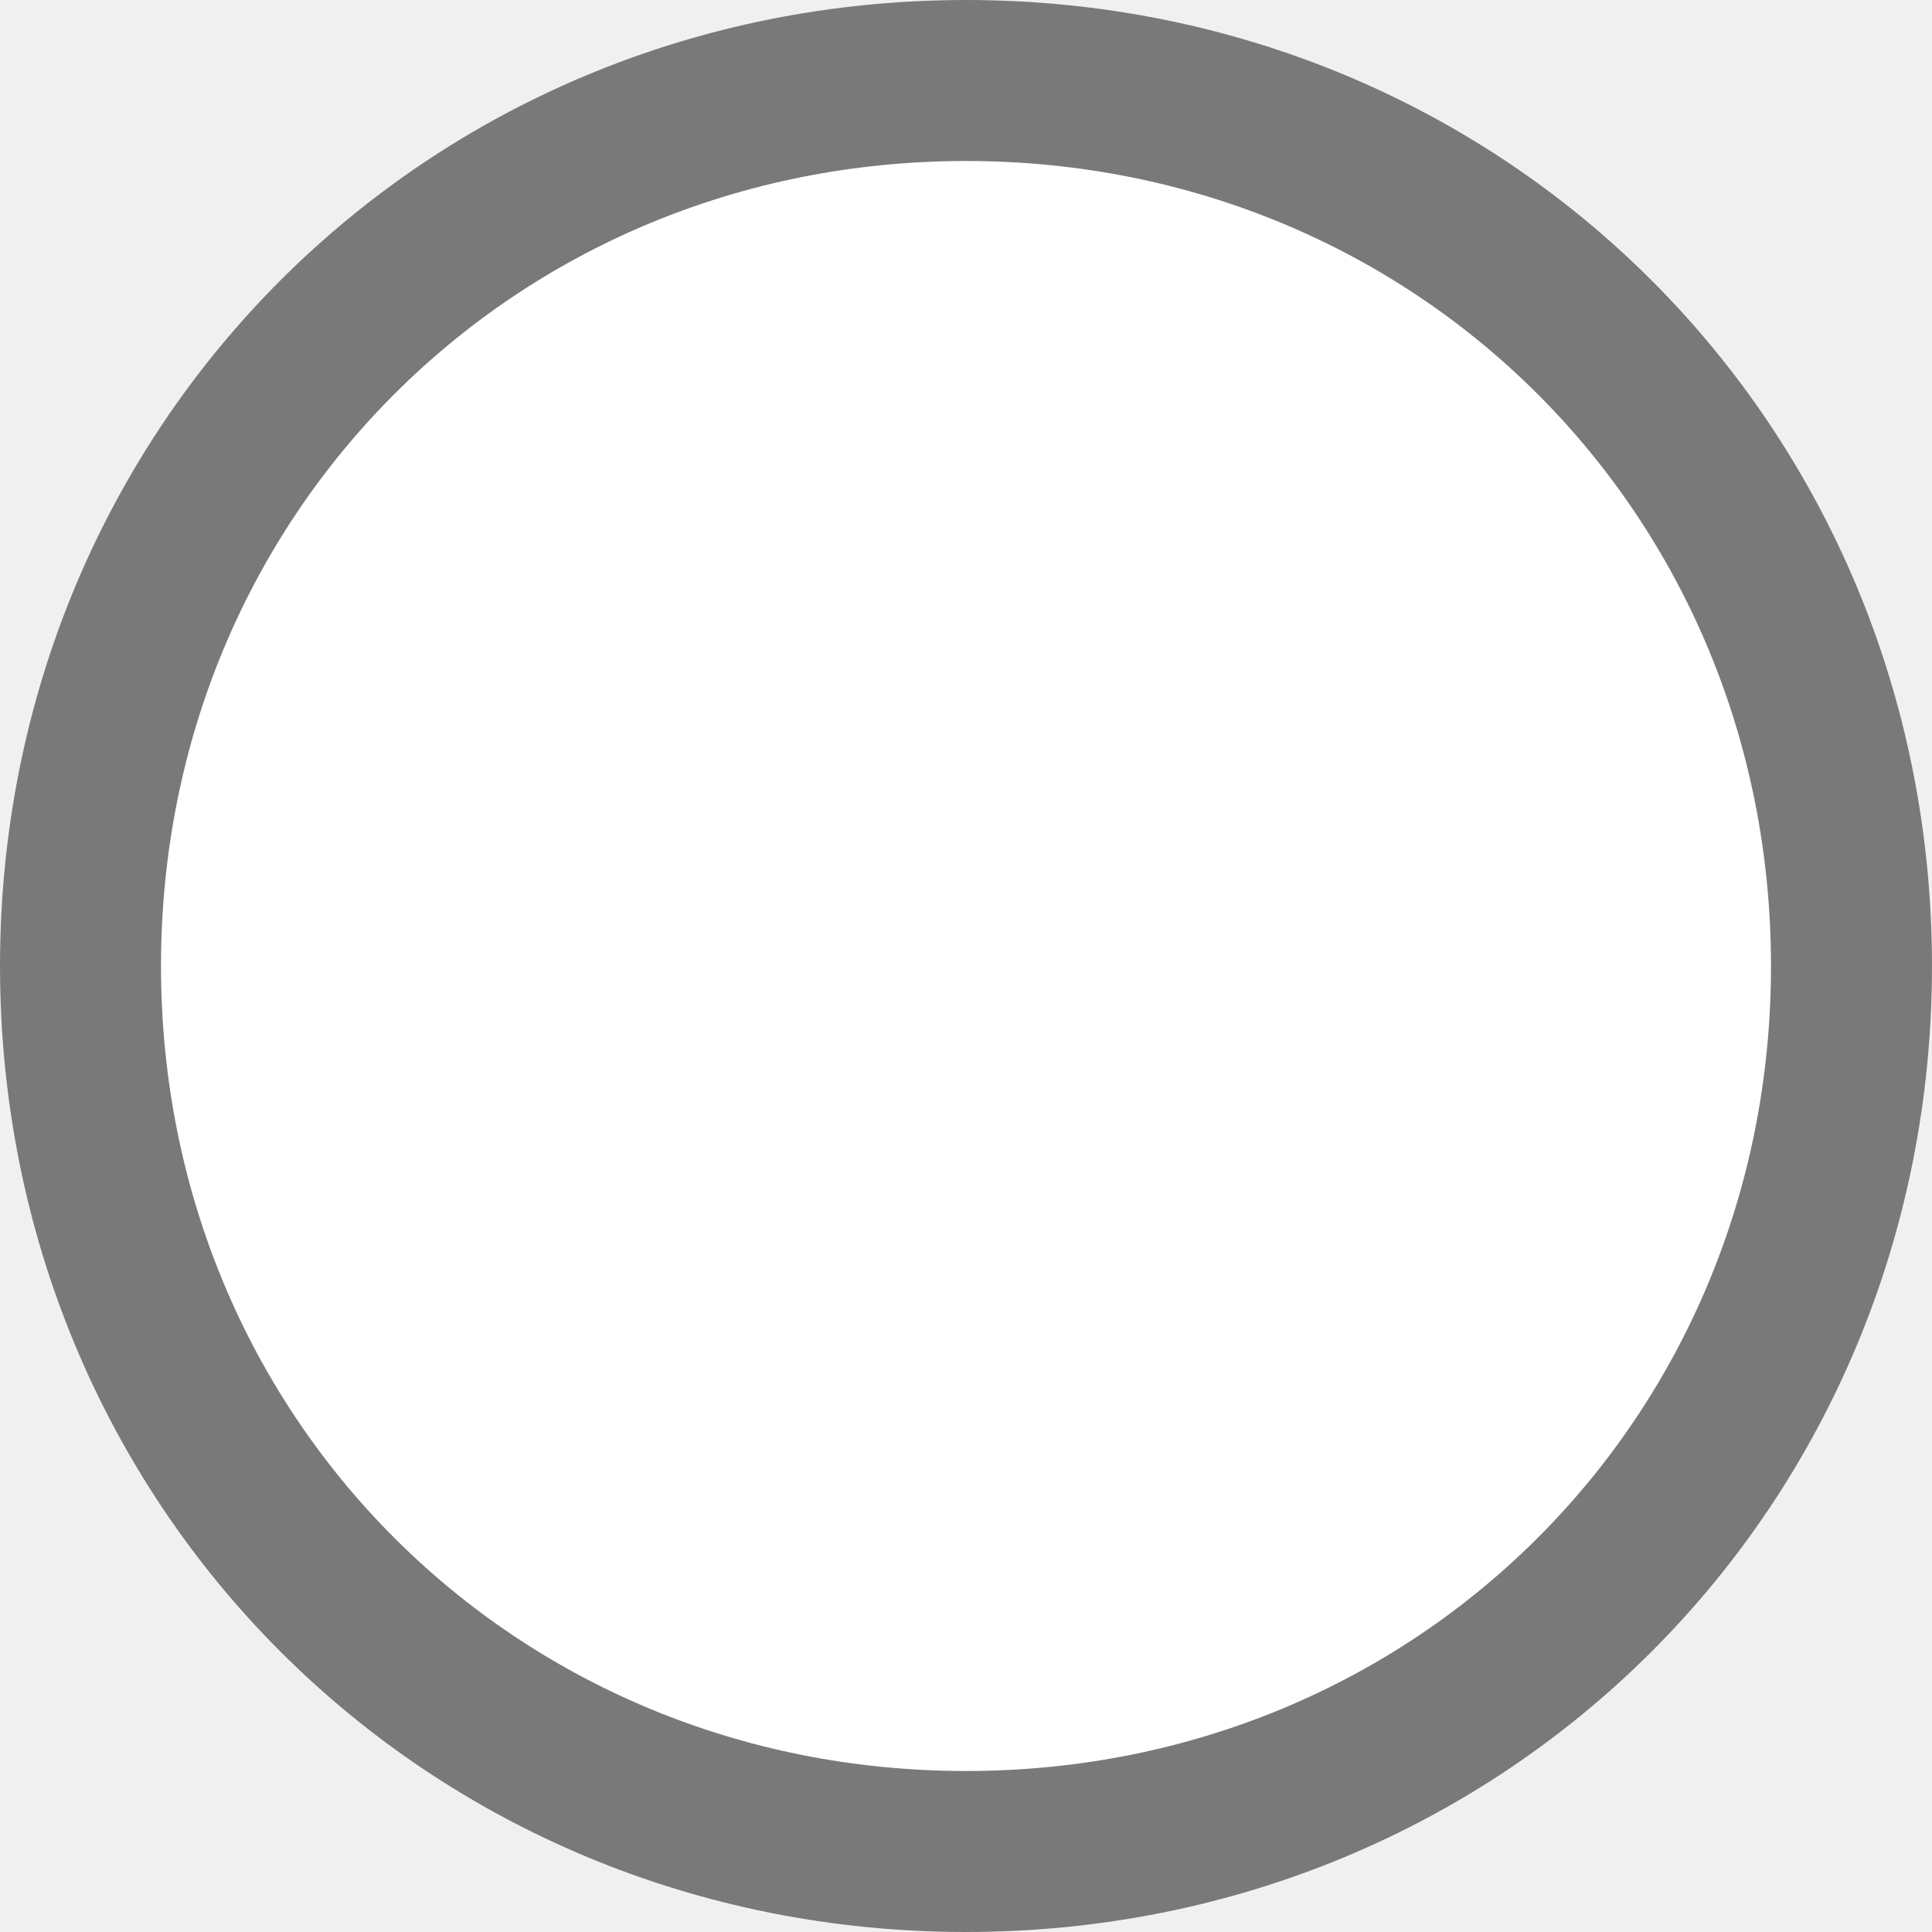
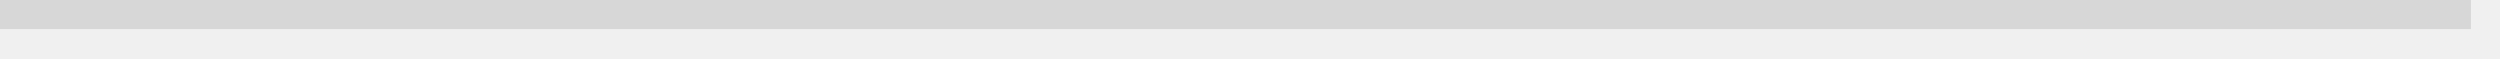
- <svg xmlns="http://www.w3.org/2000/svg" version="1.1" width="12px" height="12px" viewBox="3042 1924  12 12">
-   <path d="M 3048 1924  C 3051.36 1924  3054 1926.64  3054 1930  C 3054 1933.36  3051.36 1936  3048 1936  C 3044.64 1936  3042 1933.36  3042 1930  C 3042 1926.64  3044.64 1924  3048 1924  Z " fill-rule="nonzero" fill="#ffffff" stroke="none" />
-   <path d="M 3048 1924.5  C 3051.08 1924.5  3053.5 1926.92  3053.5 1930  C 3053.5 1933.08  3051.08 1935.5  3048 1935.5  C 3044.92 1935.5  3042.5 1933.08  3042.5 1930  C 3042.5 1926.92  3044.92 1924.5  3048 1924.5  Z " stroke-width="1" stroke="#797979" fill="none" />
+ <svg xmlns="http://www.w3.org/2000/svg" version="1.1" width="86px" height="2px">
+   <g transform="matrix(1 0 0 1 -3062 -1773 )">
+     <path d="M 3062 1773.5  L 3147 1773.5  " stroke-width="1" stroke="#d7d7d7" fill="none" />
+   </g>
</svg>
